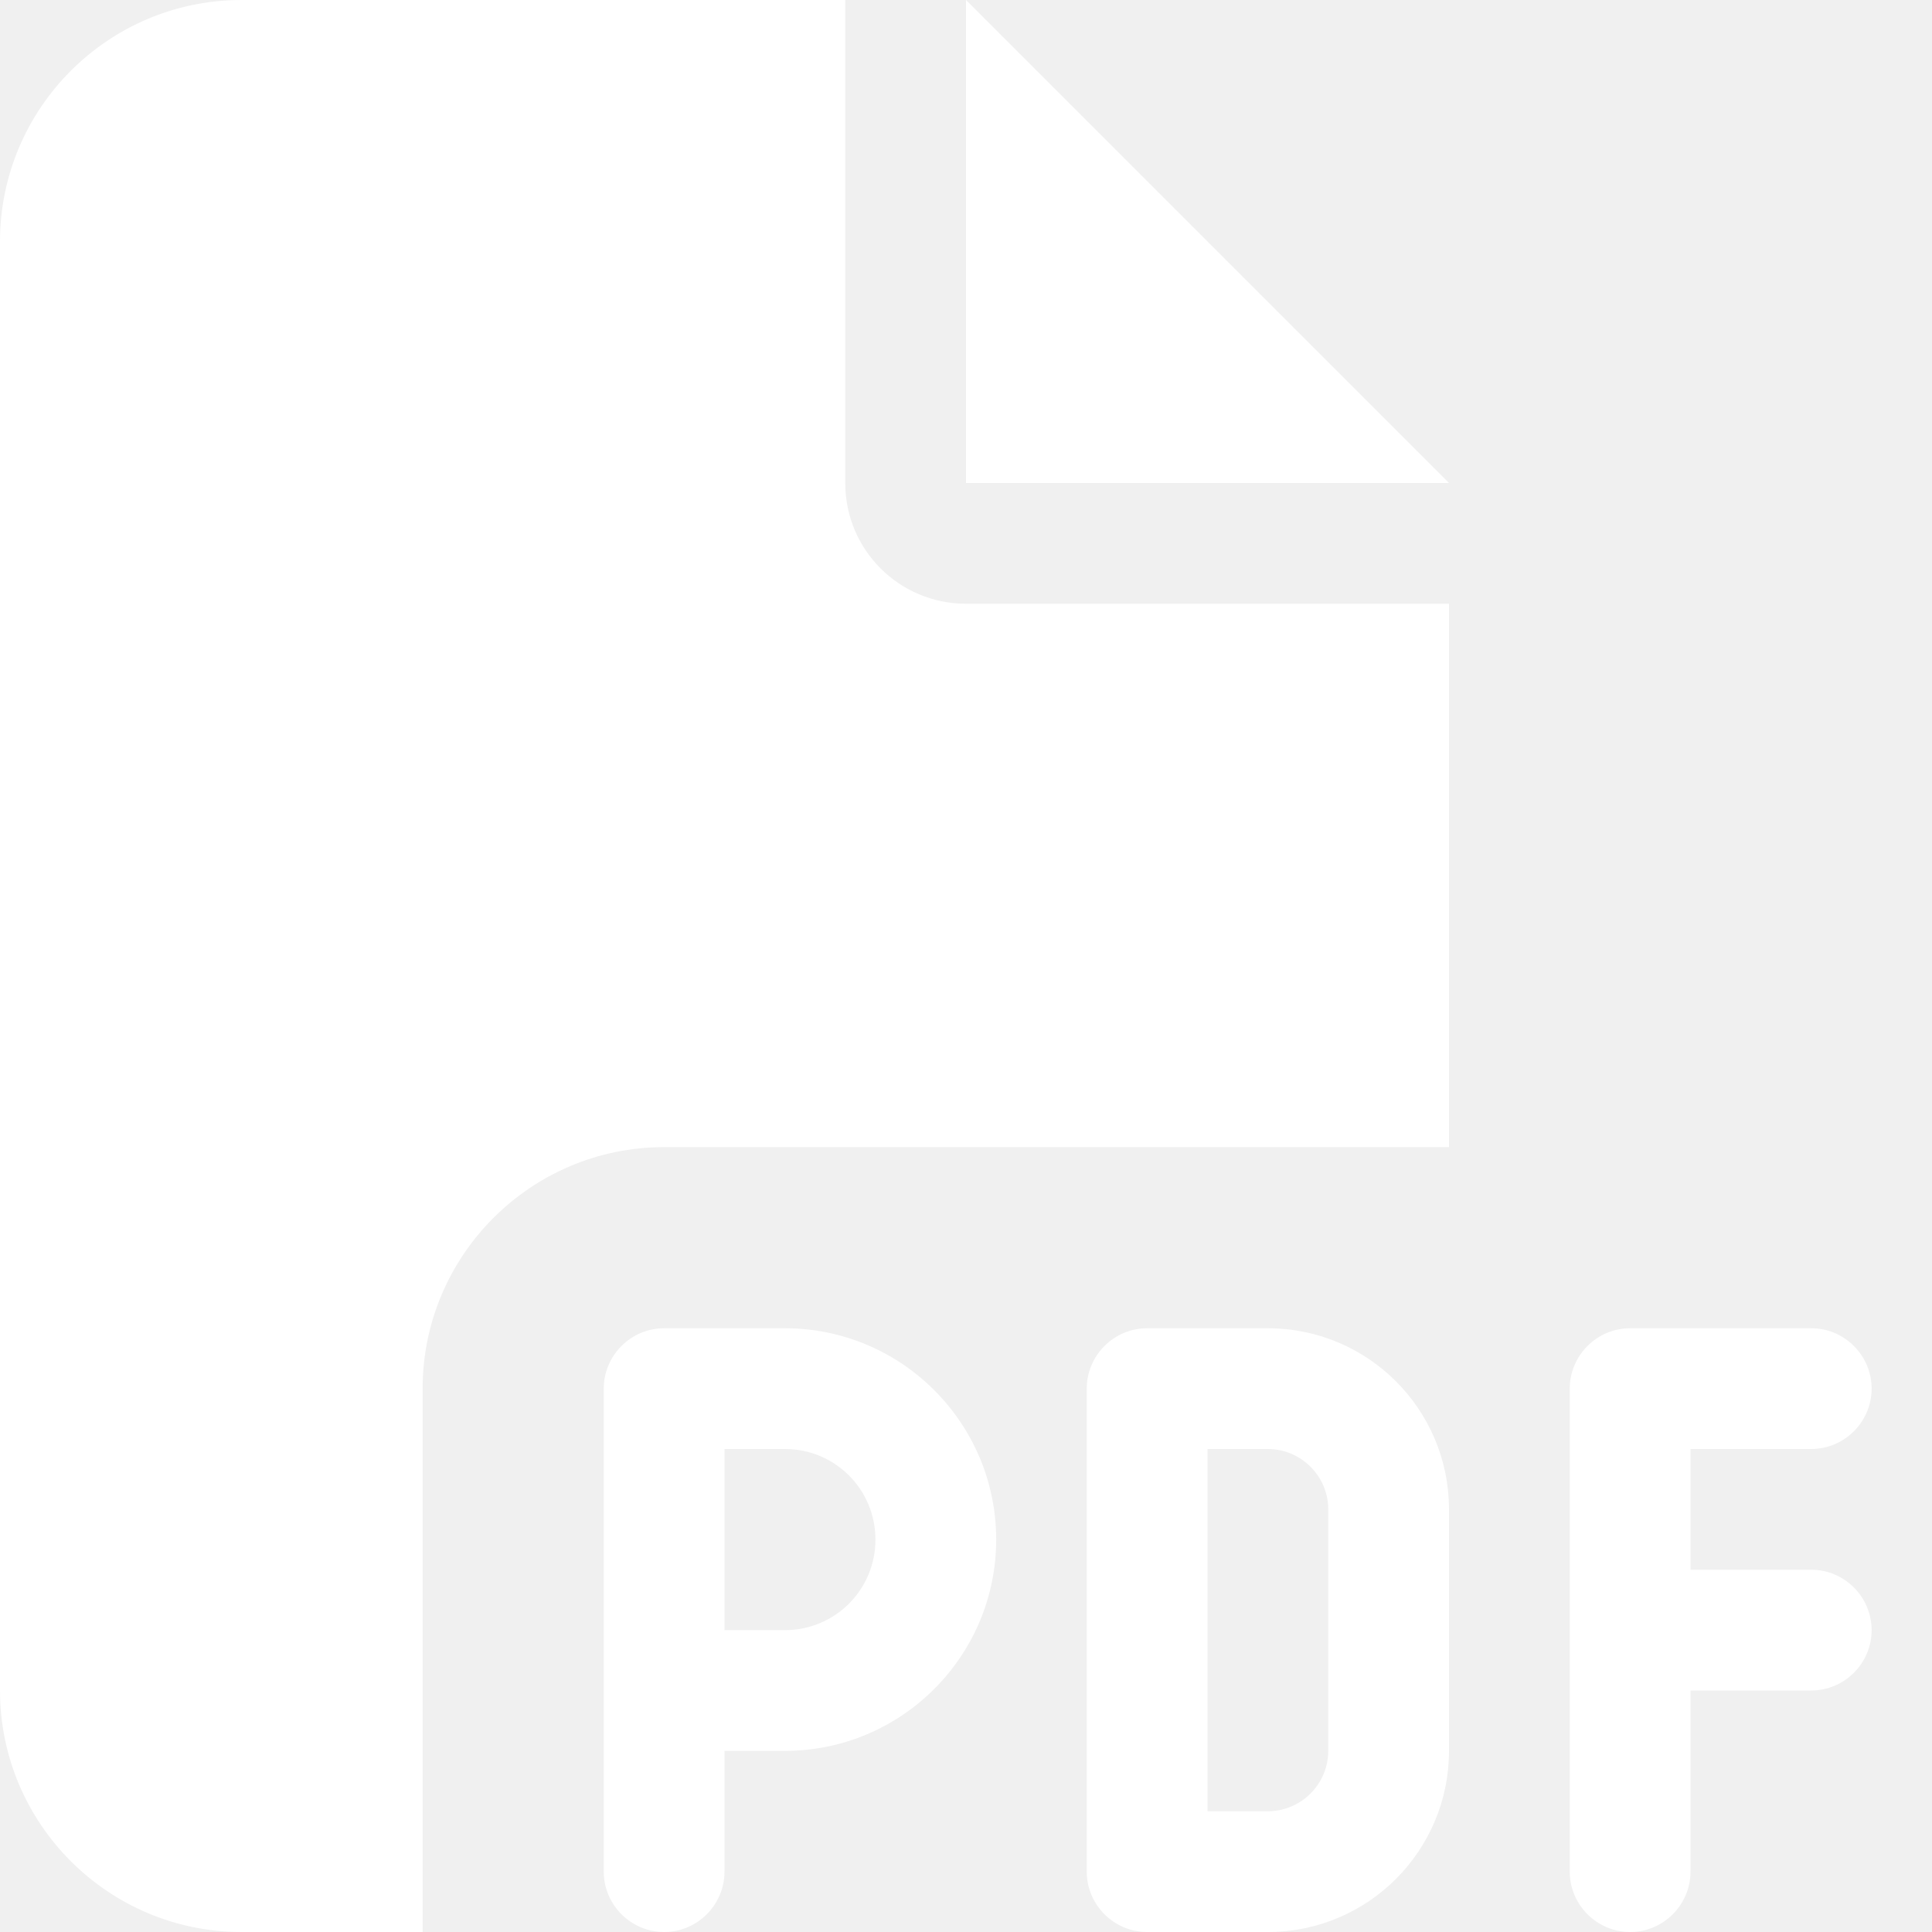
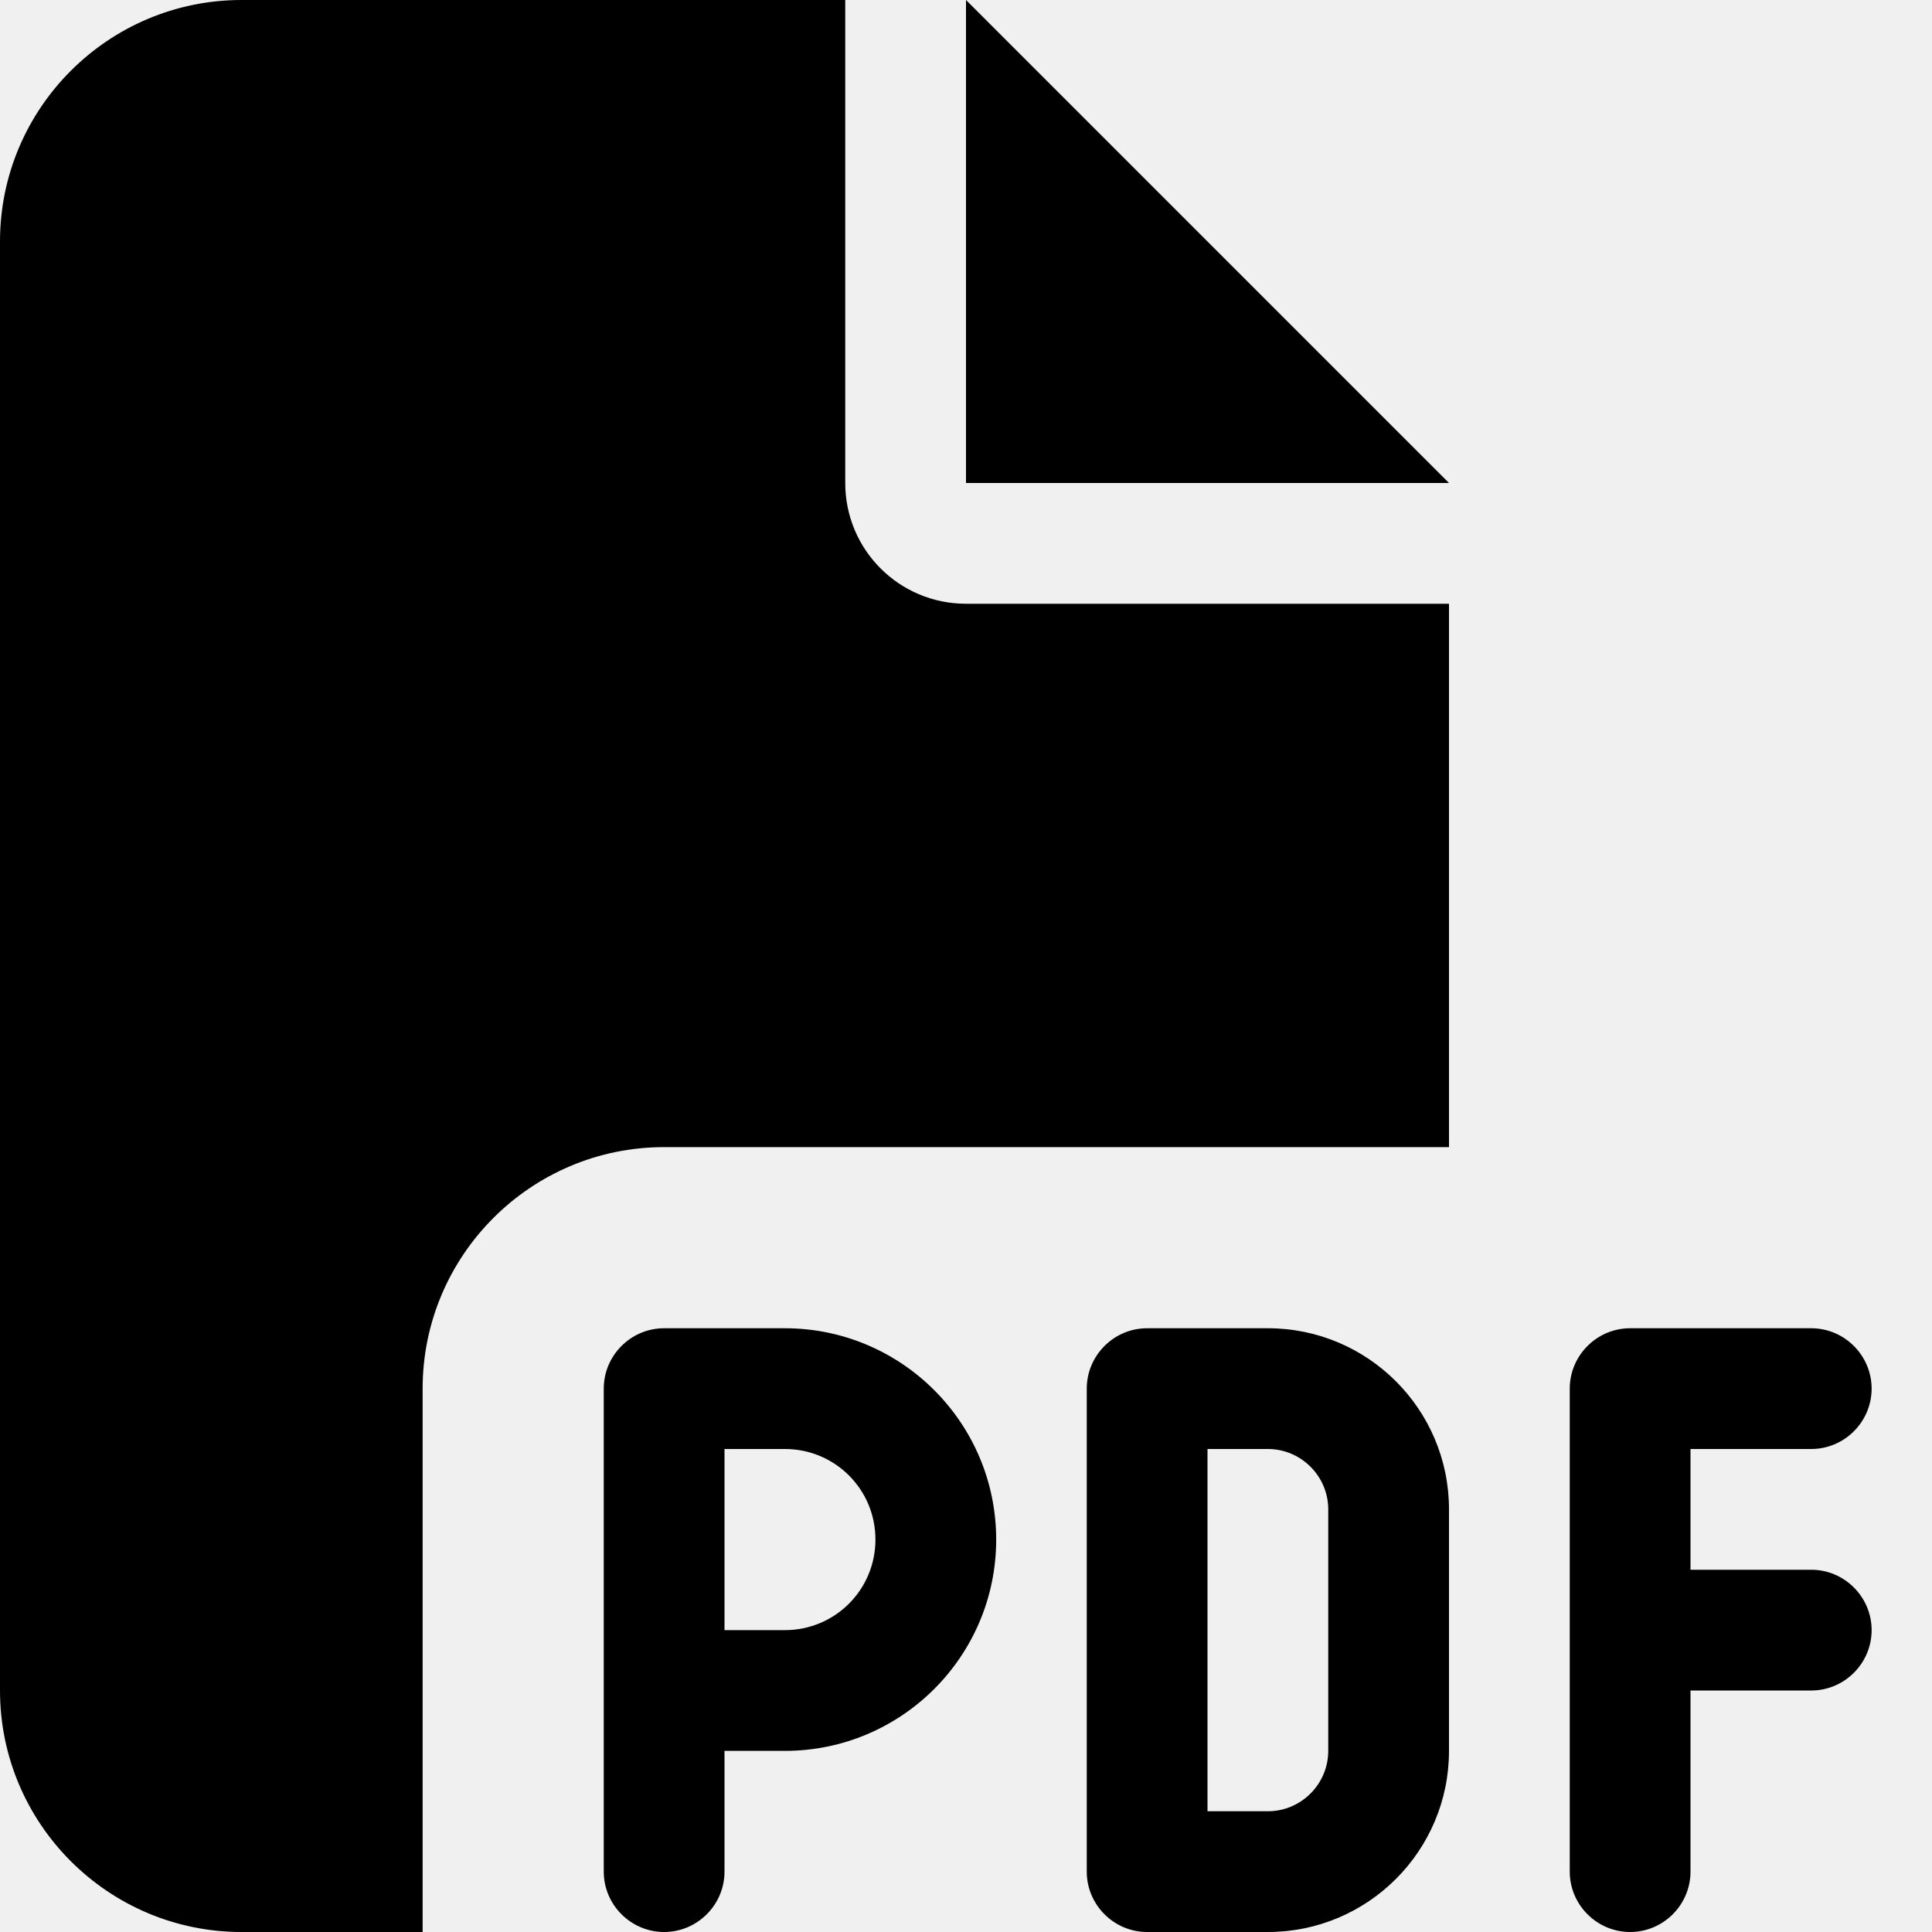
<svg xmlns="http://www.w3.org/2000/svg" width="1em" height="1em" viewBox="0 0 512 512">
-   <path fill="white" d="M0 64C0 28.7 28.7 0 64 0h160v128c0 17.7 14.3 32 32 32h128v144H176c-35.3 0-64 28.7-64 64v144H64c-35.3 0-64-28.7-64-64zm384 64H256V0zM176 352h32c30.9 0 56 25.1 56 56s-25.1 56-56 56h-16v32c0 8.8-7.2 16-16 16s-16-7.2-16-16V368c0-8.8 7.2-16 16-16m32 80c13.3 0 24-10.7 24-24s-10.7-24-24-24h-16v48zm96-80h32c26.5 0 48 21.5 48 48v64c0 26.5-21.5 48-48 48h-32c-8.8 0-16-7.2-16-16V368c0-8.8 7.2-16 16-16m32 128c8.8 0 16-7.2 16-16v-64c0-8.8-7.2-16-16-16h-16v96zm80-112c0-8.8 7.2-16 16-16h48c8.8 0 16 7.2 16 16s-7.2 16-16 16h-32v32h32c8.8 0 16 7.2 16 16s-7.2 16-16 16h-32v48c0 8.8-7.2 16-16 16s-16-7.2-16-16z" />
+   <path fill="currentColor" d="M0 64C0 28.7 28.7 0 64 0h160v128c0 17.7 14.3 32 32 32h128v144H176c-35.3 0-64 28.7-64 64v144H64c-35.3 0-64-28.7-64-64zm384 64H256V0zM176 352h32c30.9 0 56 25.1 56 56s-25.1 56-56 56h-16v32c0 8.8-7.2 16-16 16s-16-7.2-16-16V368c0-8.8 7.2-16 16-16m32 80c13.3 0 24-10.7 24-24s-10.7-24-24-24h-16v48zm96-80h32c26.5 0 48 21.5 48 48v64c0 26.5-21.5 48-48 48h-32c-8.8 0-16-7.2-16-16V368c0-8.8 7.2-16 16-16m32 128c8.8 0 16-7.2 16-16v-64c0-8.8-7.2-16-16-16h-16v96zm80-112c0-8.8 7.2-16 16-16h48c8.8 0 16 7.2 16 16s-7.2 16-16 16h-32v32h32c8.8 0 16 7.2 16 16s-7.2 16-16 16h-32v48c0 8.8-7.2 16-16 16s-16-7.2-16-16z" />
</svg>
